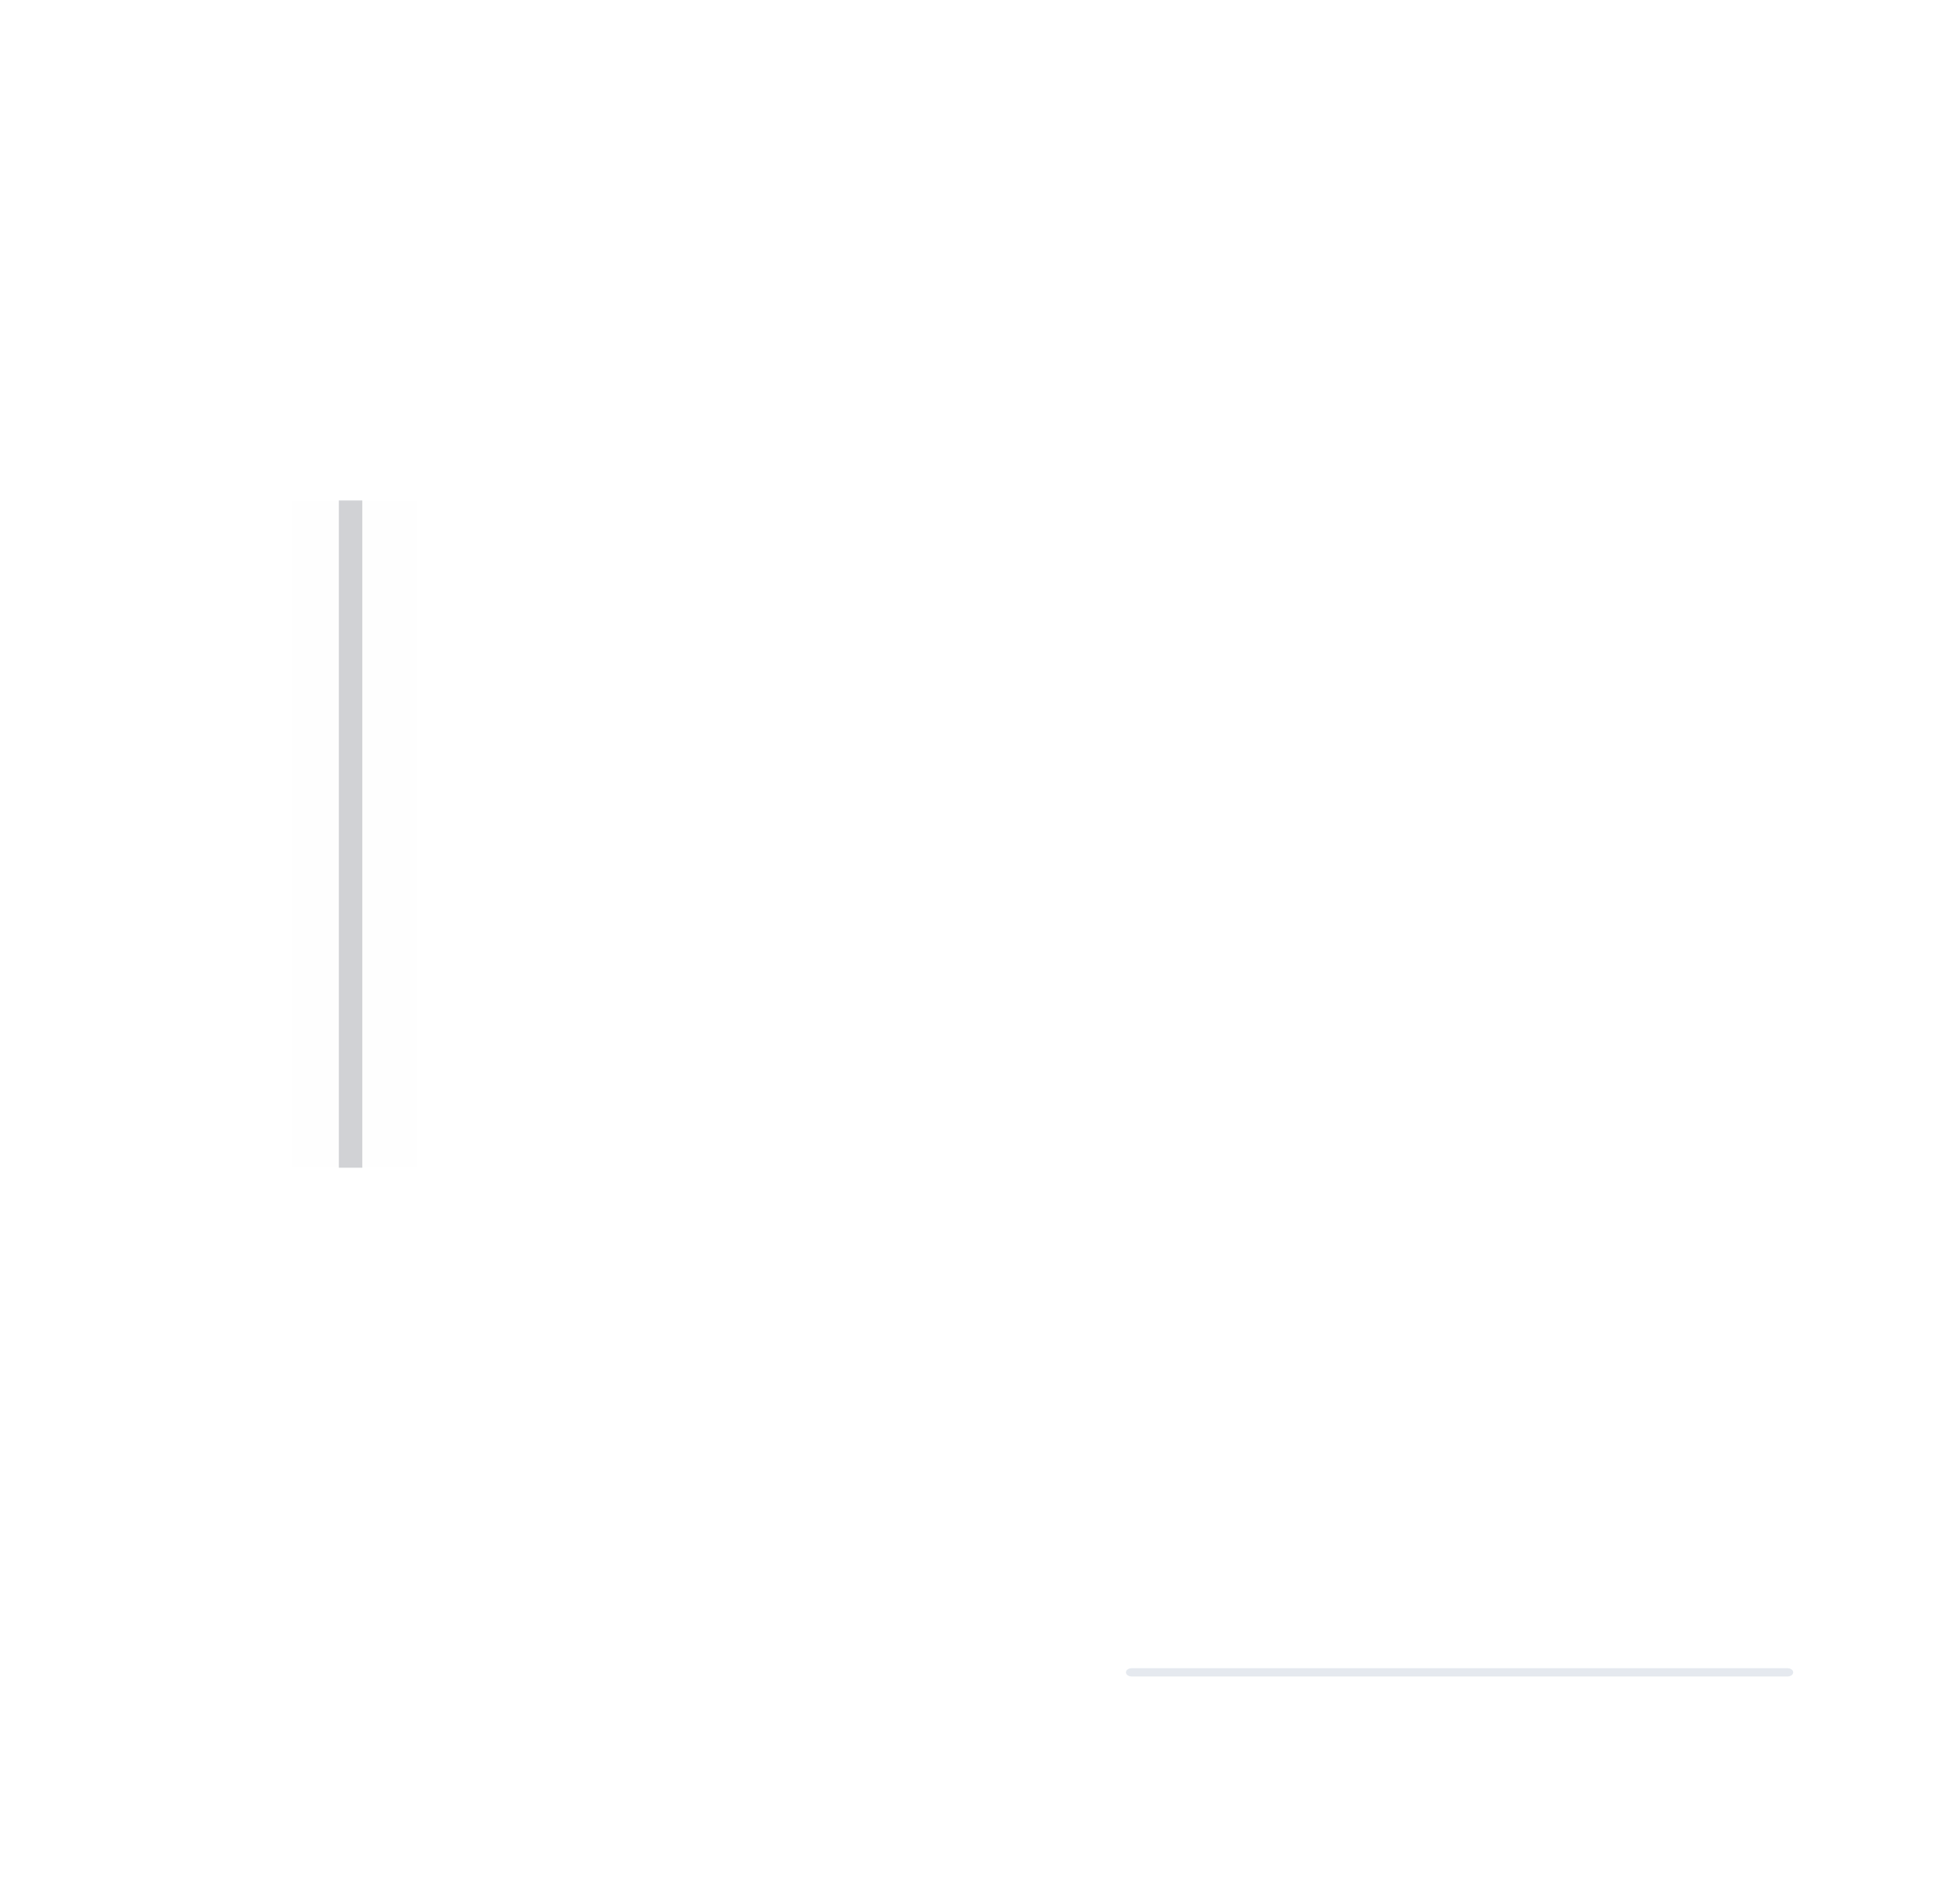
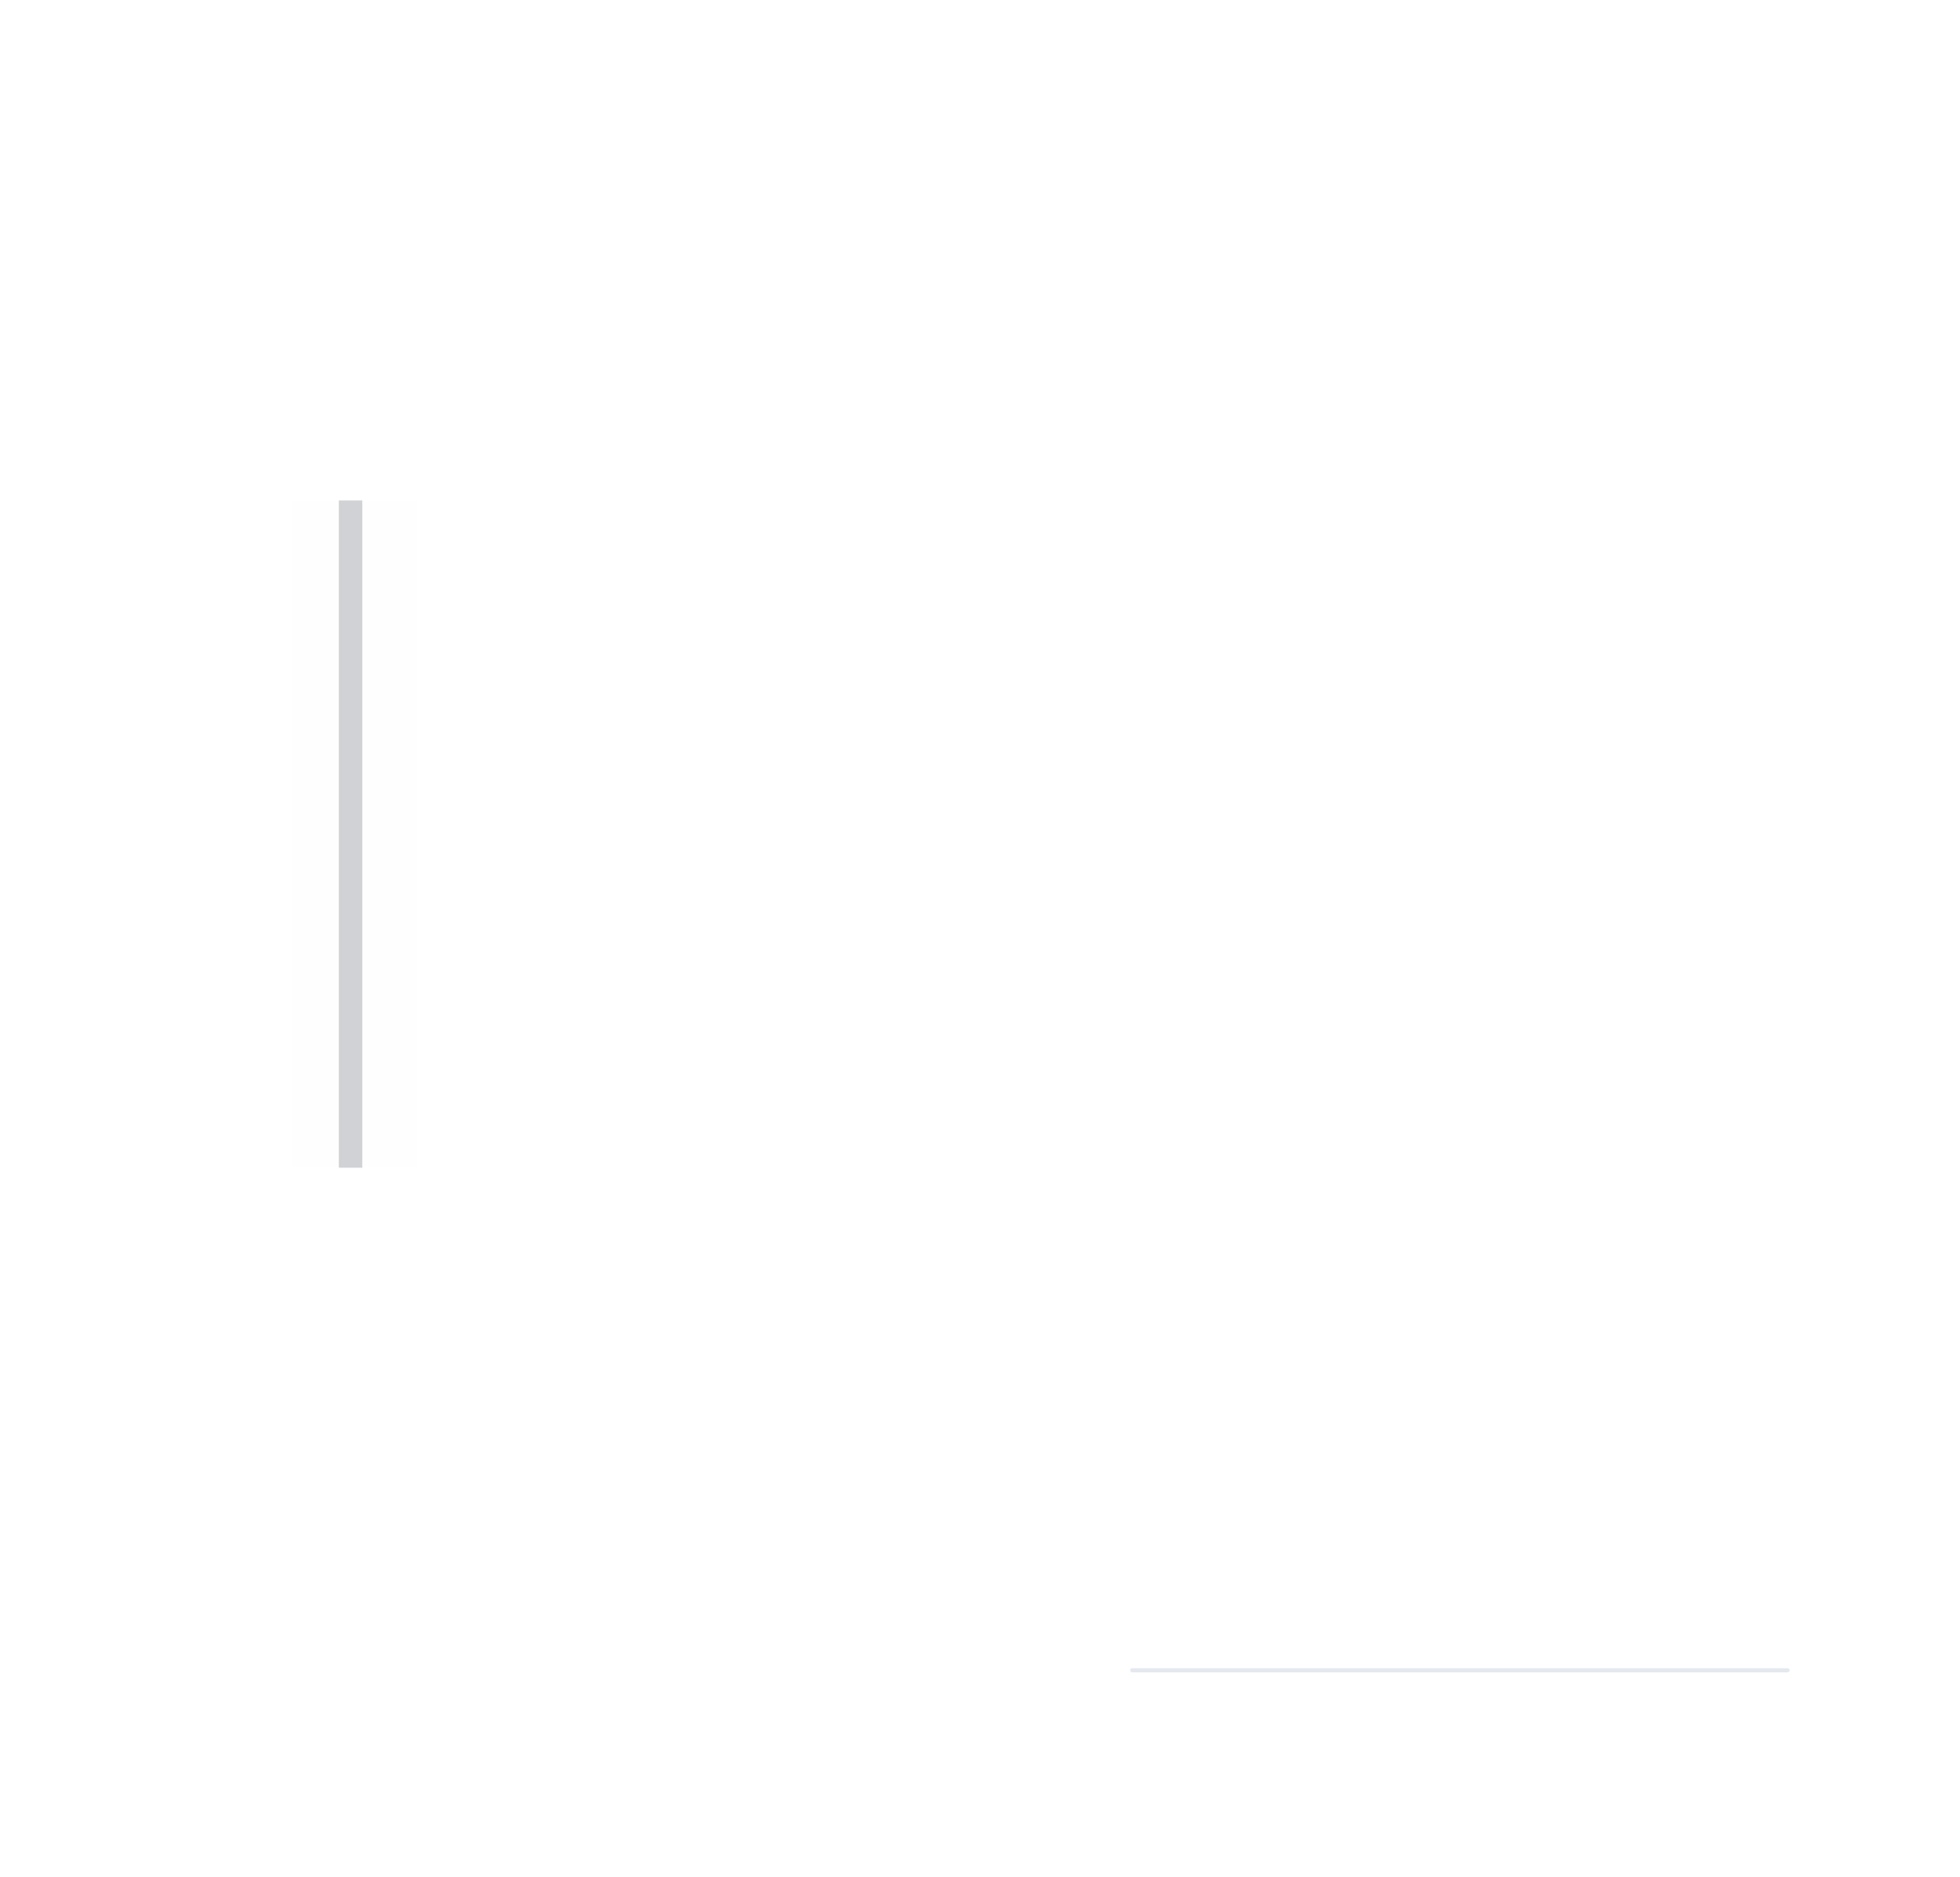
<svg xmlns="http://www.w3.org/2000/svg" width="47" height="45" id="svg2" version="1.0">
  <defs id="defs4">
    <style id="current-color-scheme" type="text/css">.ColorScheme-Highlight { color:#556fa6; }
.ColorScheme-Text { color:#31363b; }
.ColorScheme-Background { color:#565d8a; }
.ColorScheme-ViewText { color:#31363b; }
.ColorScheme-ViewBackground { color:#fcfcfc; }
.ColorScheme-ViewHover { color:#3daee9; }
.ColorScheme-ViewFocus { color:#3daee9; }
.ColorScheme-ButtonText { color:#31363b; }
.ColorScheme-ButtonBackground { color:#eff0f1; }
.ColorScheme-ButtonHover { color:#3daee9; }
.ColorScheme-ButtonFocus { color:#3daee9; }
</style>
  </defs>
  <g id="layer1" transform="translate(-28,-14)">
    <g id="horizontal-line" transform="matrix(0.3960637,0,0,1,40.8641,-4.32902)">
      <path class="ColorScheme-Text" id="path3767" d="M 76.089,56.529 H 35.691 v 1 h 40.398 z" style="color:#31363b;opacity:0.01;fill:#c0c8d8;fill-opacity:0.2;stroke:none;stroke-width:0.58" />
      <path class="ColorScheme-Background" id="path929" d="m 75.691,58.329 h -40 v 0.2 h 40 z" style="color:#eff0f1;opacity:0.01;fill:#eff0f1;fill-opacity:0.01;stroke-width:0.73" />
-       <path class="ColorScheme-Text" id="path3787" d="M 75.711,58.329 H 36.07 c -0.505,0 -0.505,0.2 10e-7,0.2 h 39.639 c 0.505,0 0.507,-0.2 0.002,-0.2 z" style="color:#31363b;opacity:1;fill:#8191b1;fill-opacity:0.2;stroke-width:0.734" />
+       <path class="ColorScheme-Text" id="path3787" d="M 75.711,58.329 H 36.07 c -0.168,0 -0.168,0.1 10e-7,0.1 h 39.64 c 0.227,0 0.228,-0.1 9.4e-4,-0.1 z" style="color:#31363b;opacity:1;fill:#8191b1;fill-opacity:0.2;stroke-width:0.519" />
    </g>
    <g id="vertical-line" transform="matrix(0.9999991,0,0,0.4,2.031281,20.5625)">
      <path style="color:#31363b;opacity:0.01;fill:currentColor;fill-opacity:0.3;stroke:none" d="m 32.969,13.594 v 40 h 3 v -40 z" id="path2993" class="ColorScheme-Text" />
      <path class="ColorScheme-Text" id="path2998" d="m 34.094,13.594 v 40 h 0.563 v -40 z" style="color:#31363b;opacity:0.2;fill:#1e2431;fill-opacity:1;stroke-width:0.375" />
    </g>
  </g>
</svg>
